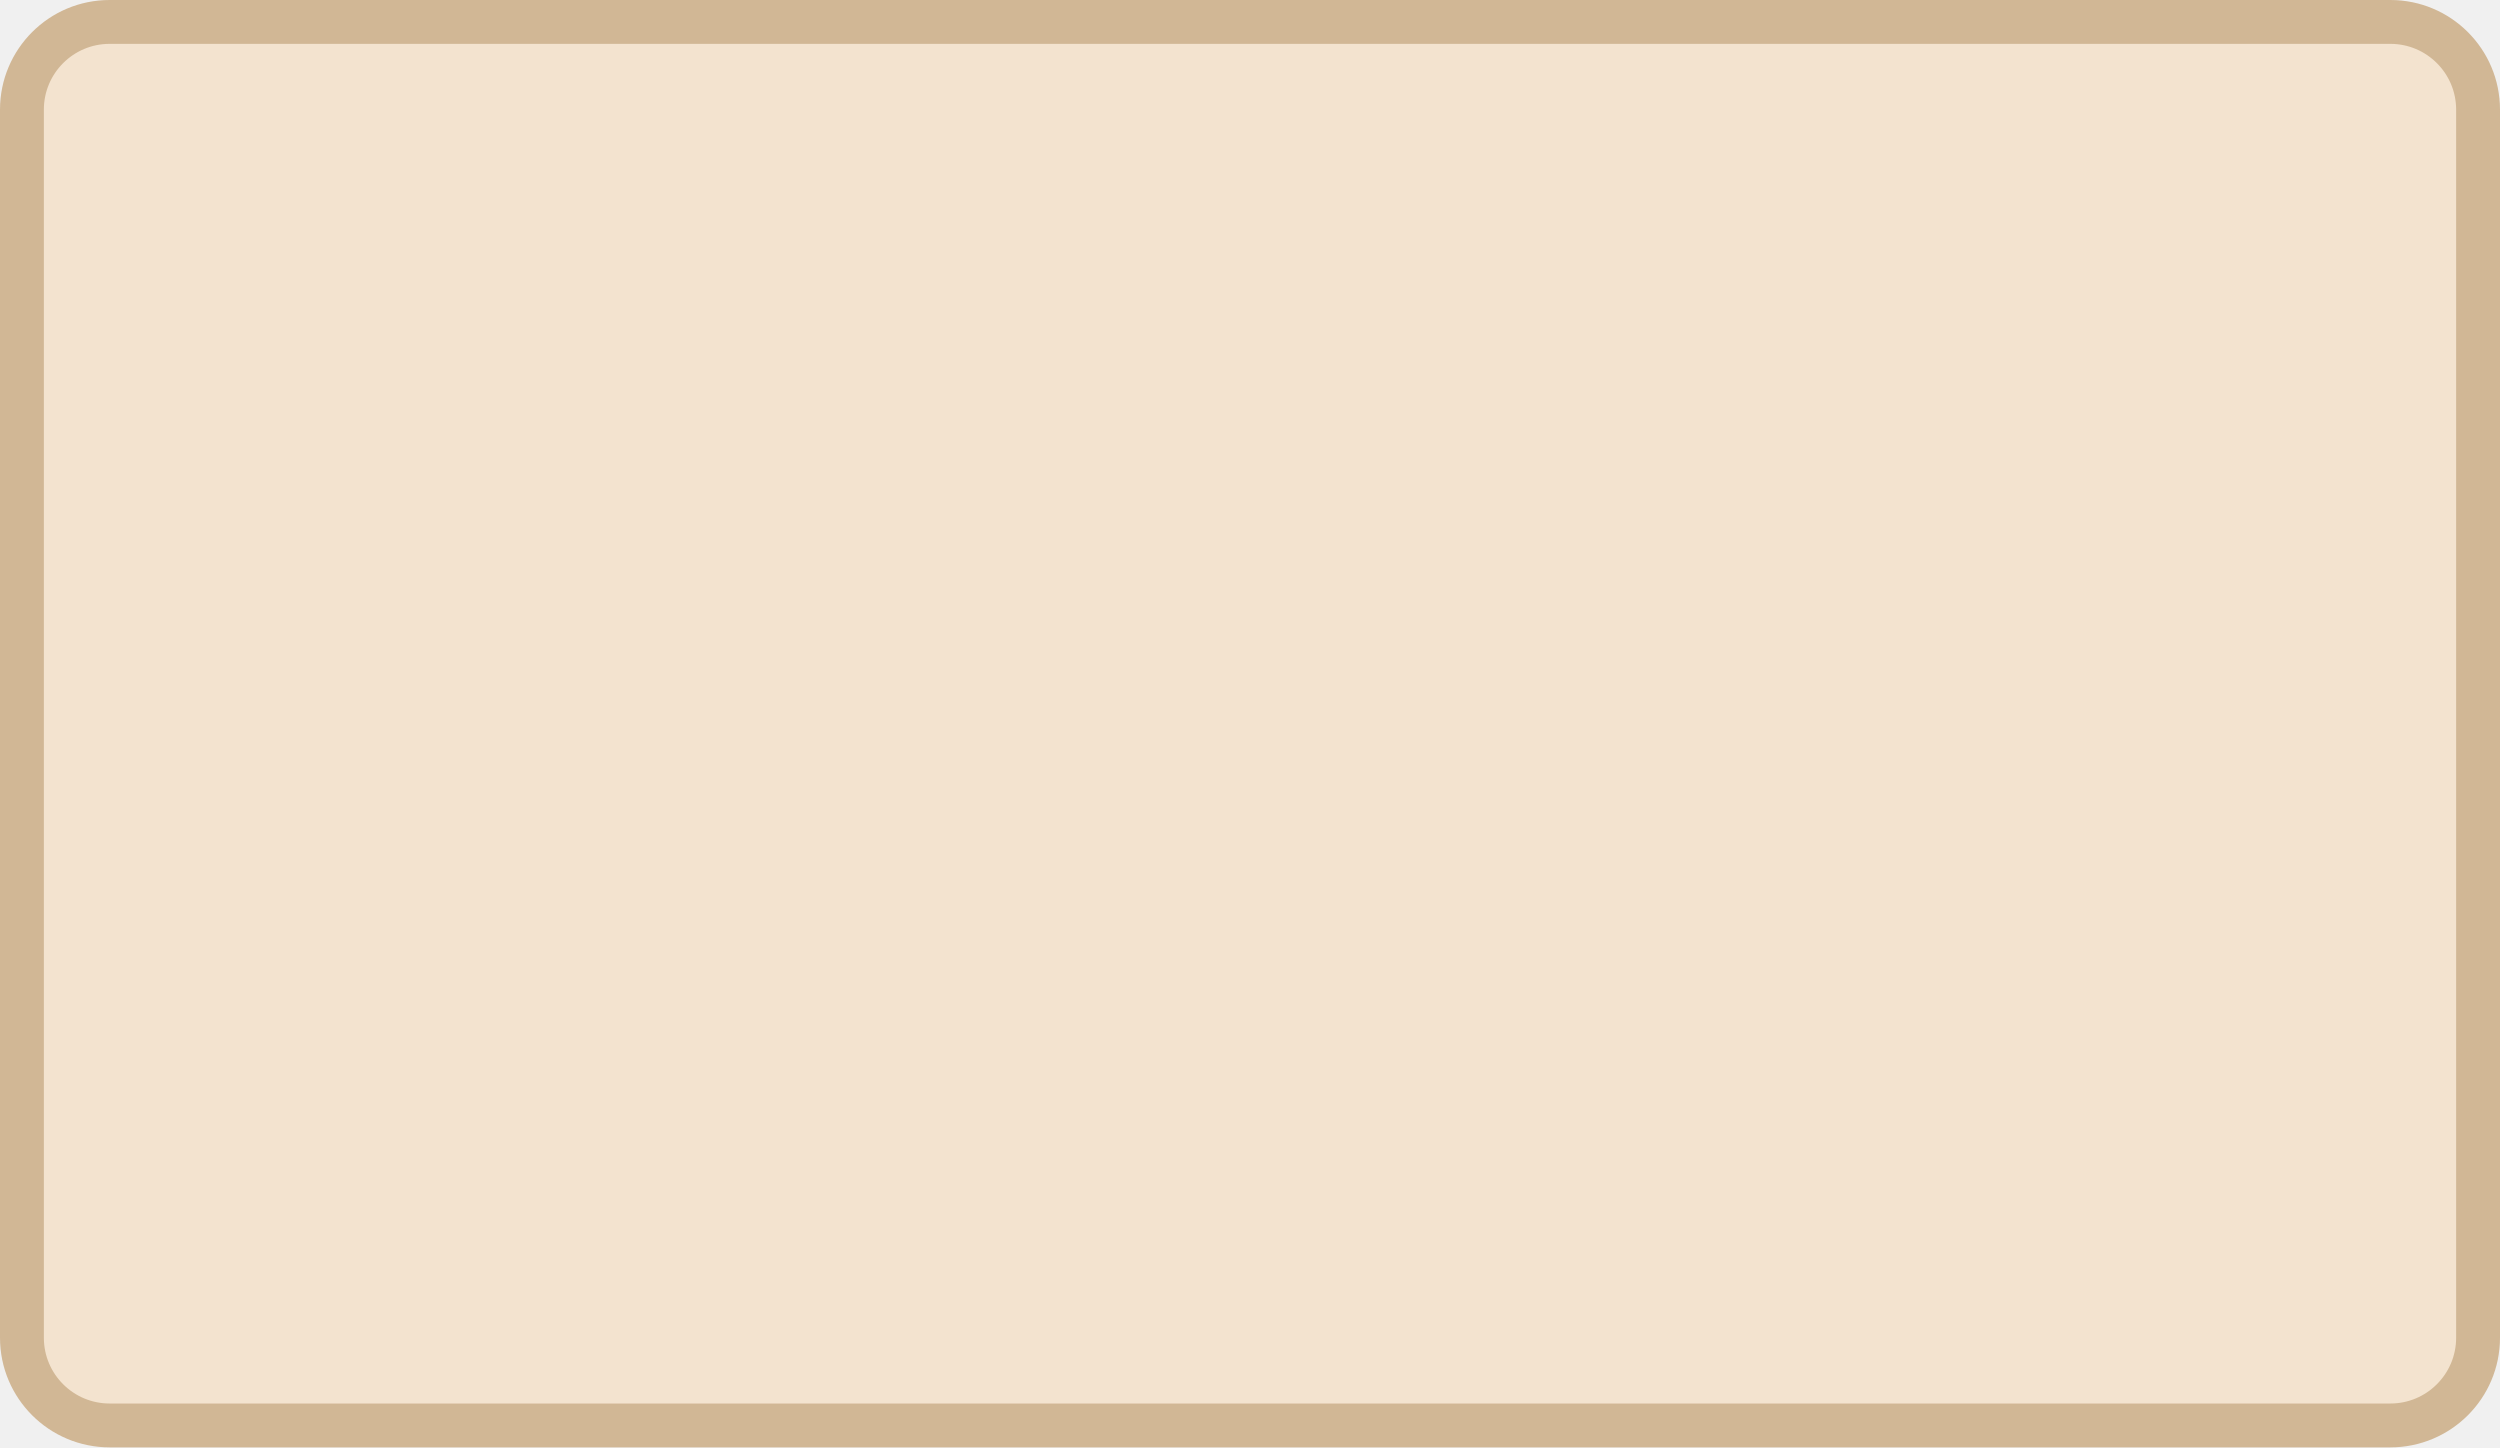
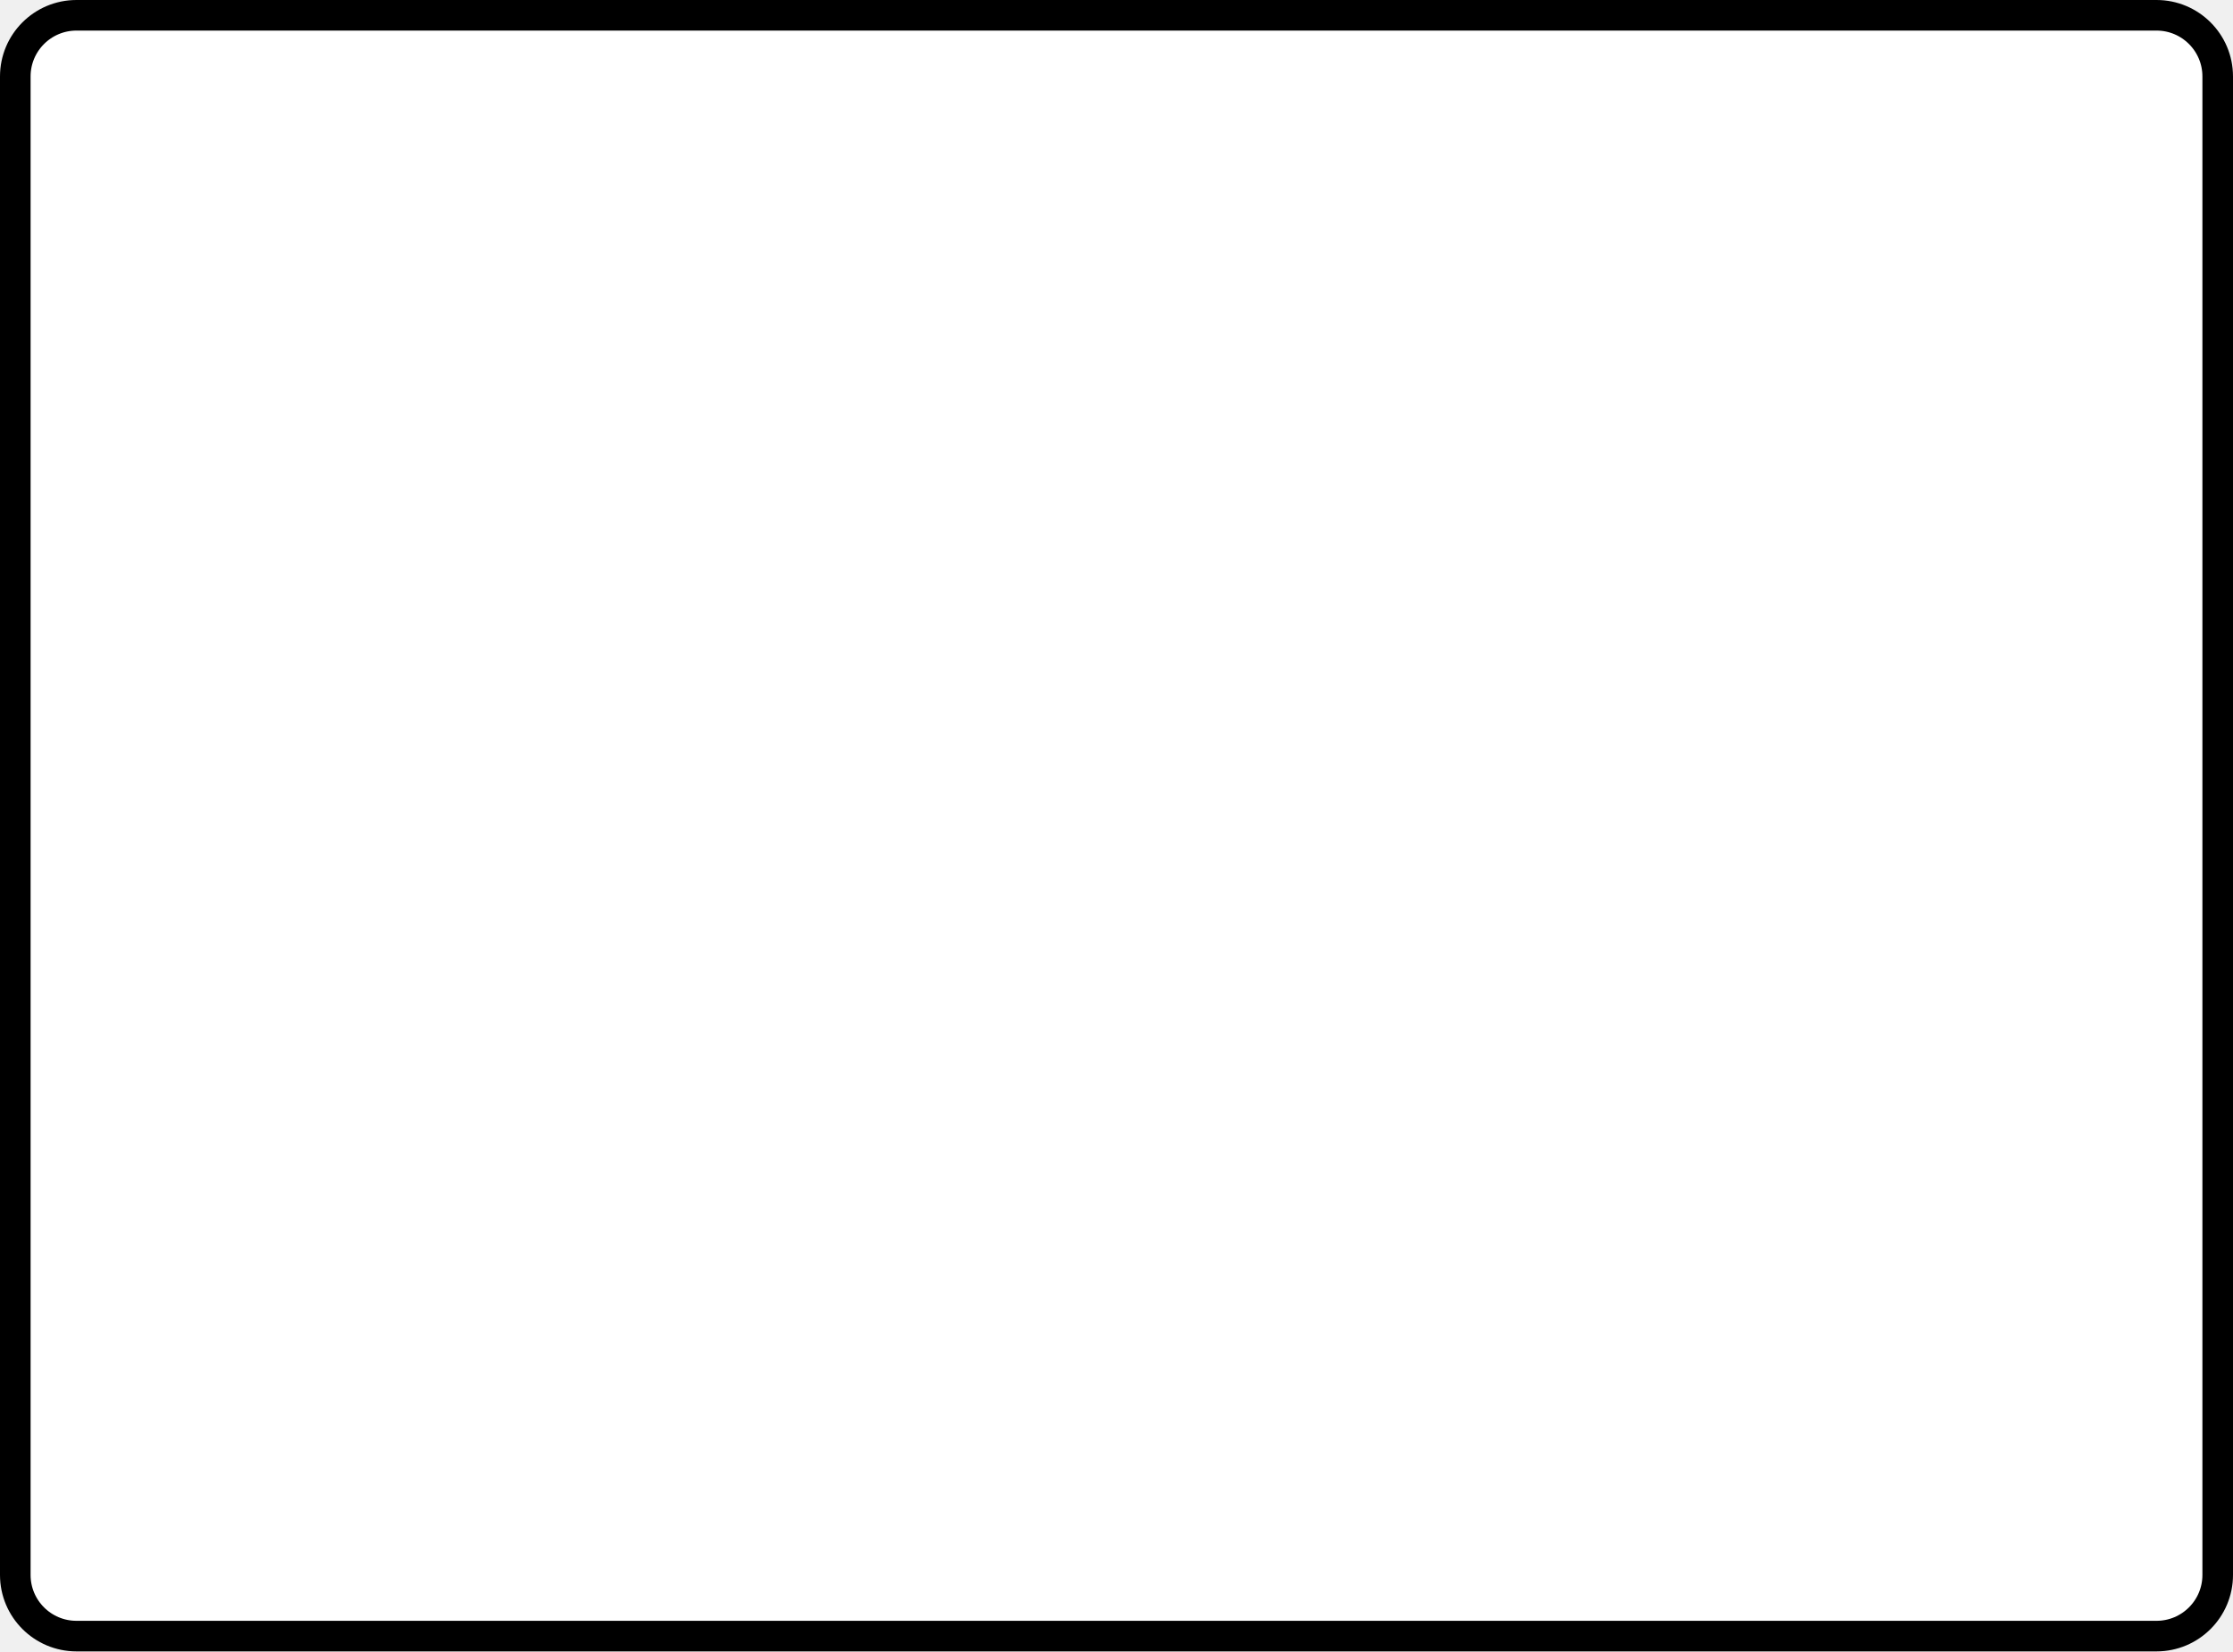
- <svg xmlns="http://www.w3.org/2000/svg" width="100%" height="100%" viewBox="0 0 57.0 33.0">
-   <rect x="0.5" y="0.5" width="56.0" height="32.0" rx="2" ry="2" id="shield" style="fill:#f3e3cf;stroke:#d1b795;stroke-width:1;" />
+ <svg xmlns="http://www.w3.org/2000/svg" width="100%" height="100%" viewBox="0 0 73 54">
+   <rect x="0.5" y="0.5" width="72" height="53" rx="2" ry="2" id="shield" style="fill:#ffffff;stroke:#000000;stroke-width:1;" />
</svg>
